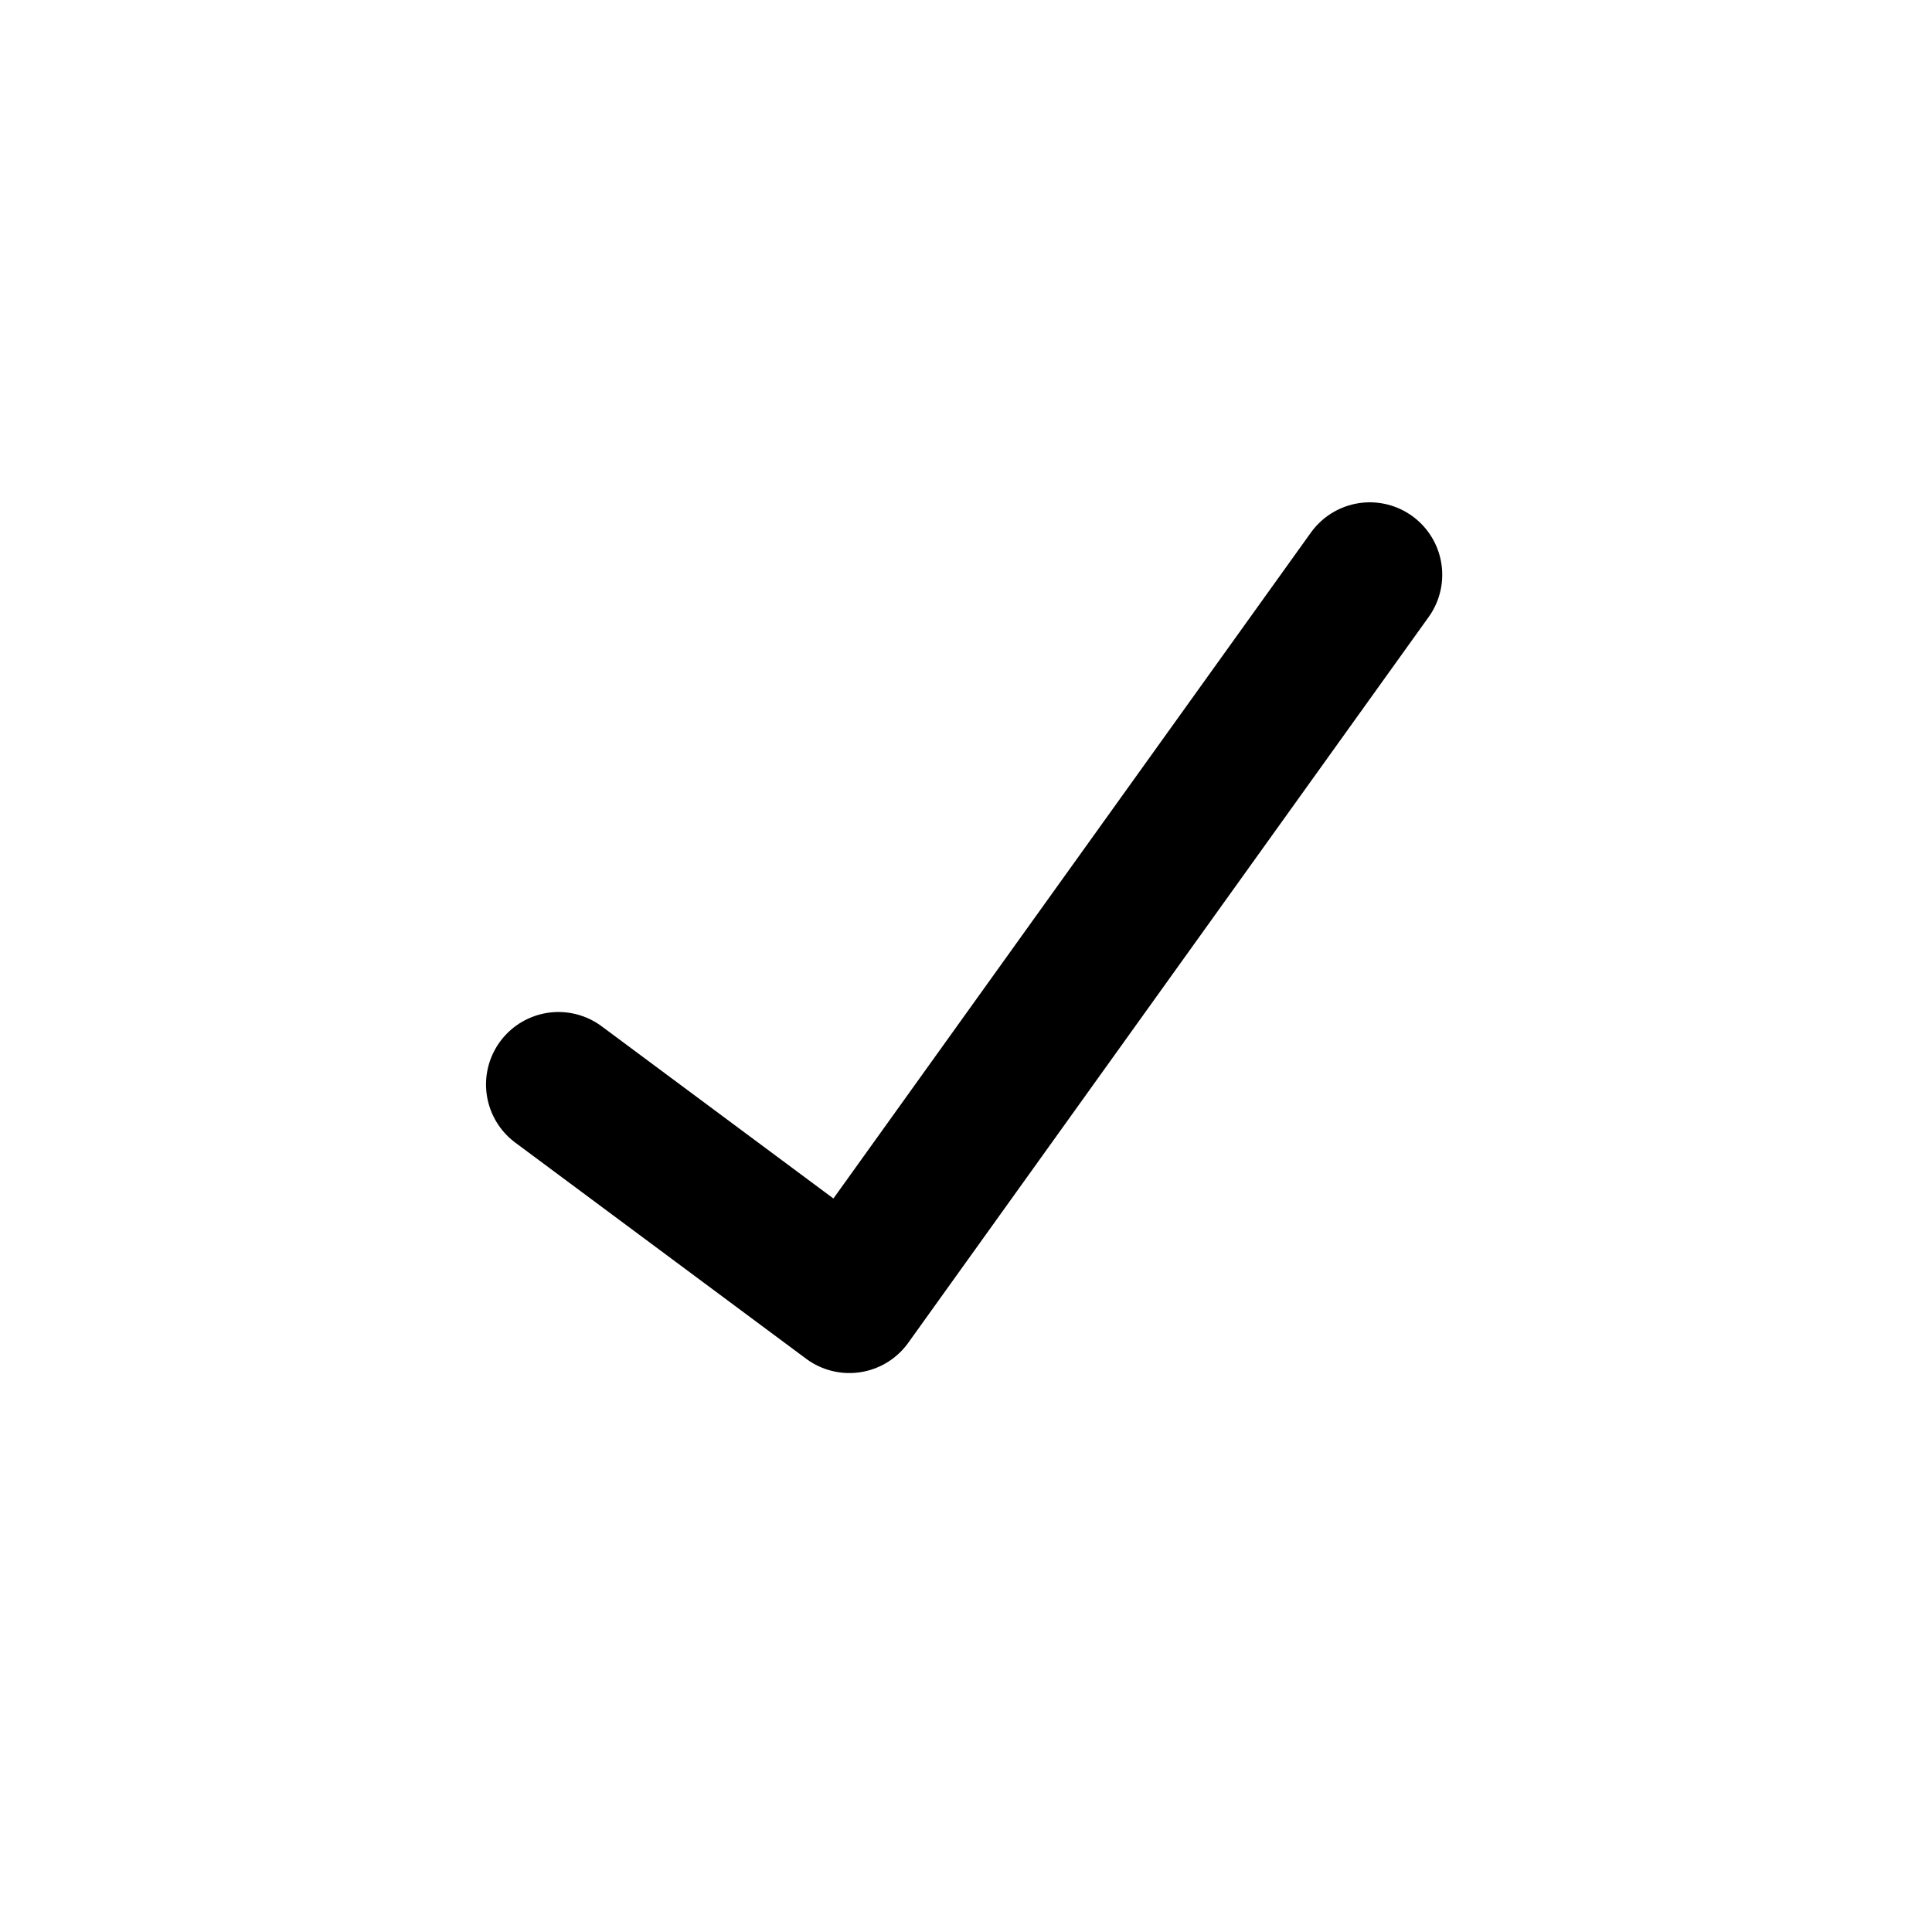
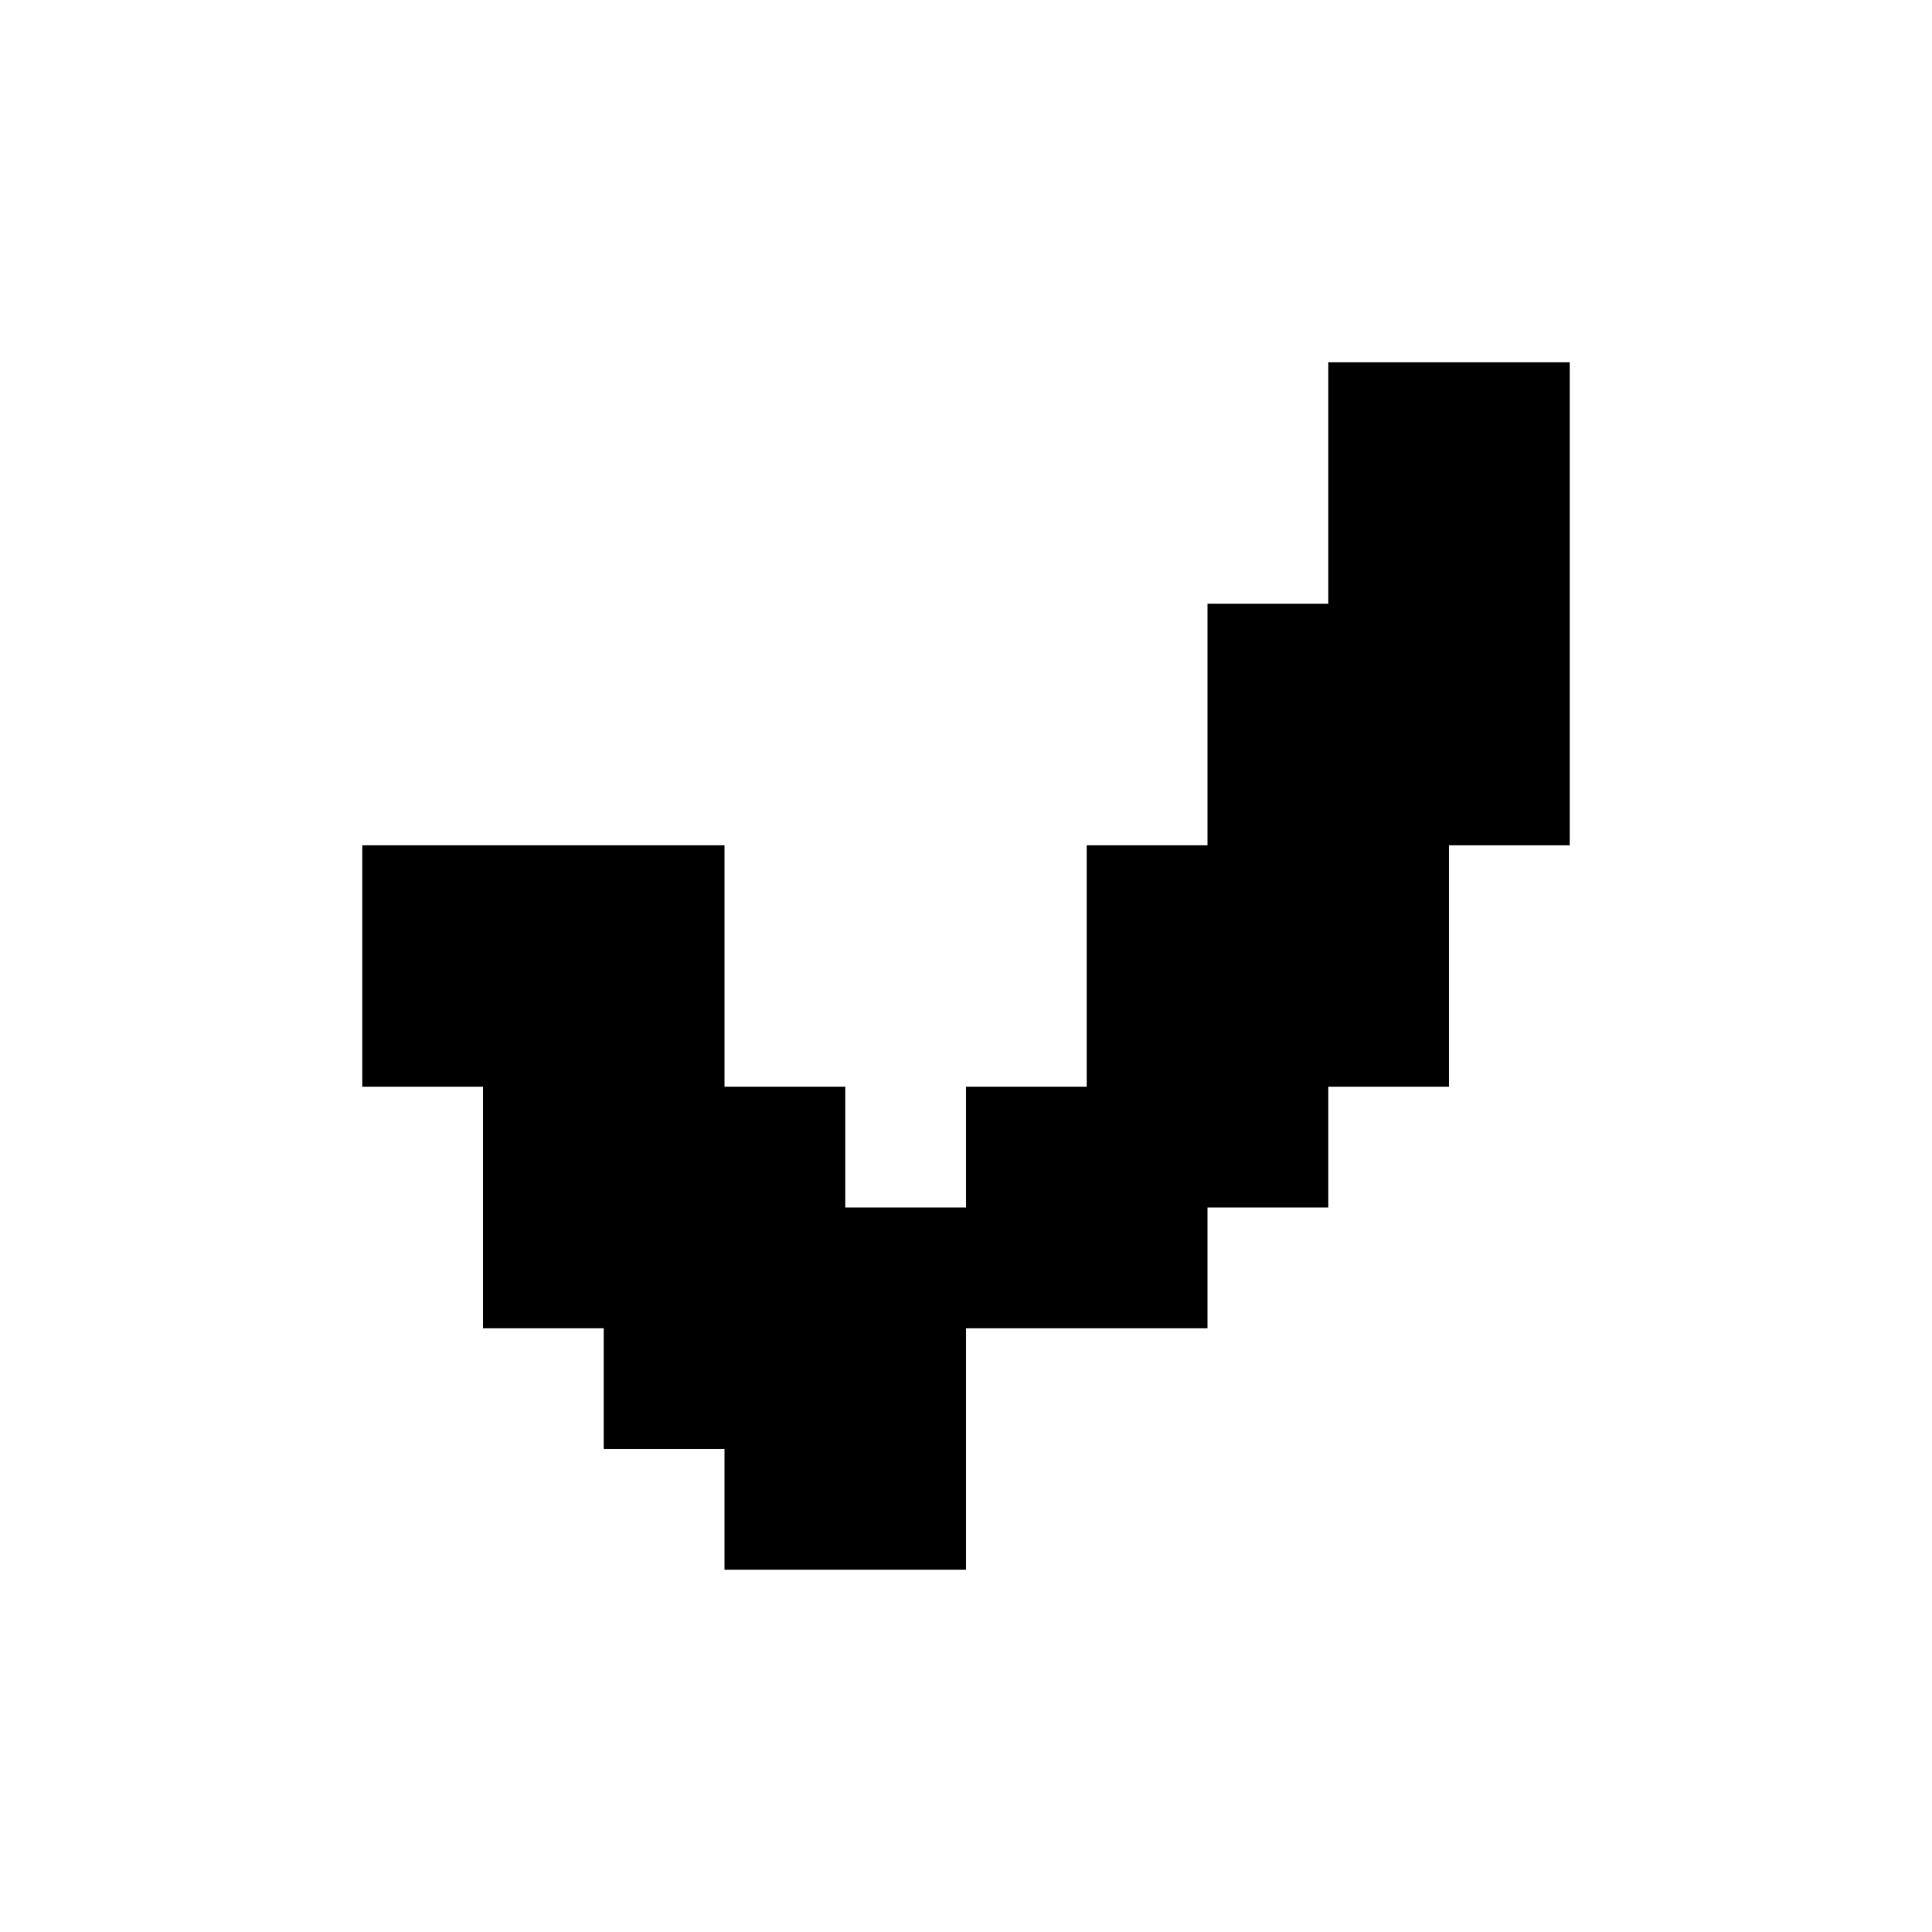
<svg xmlns="http://www.w3.org/2000/svg" width="16" height="16" viewBox="0 0 16 16" fill="none">
-   <path d="M4.625 8.981L7.034 10.771L11.344 4.76" stroke="black" stroke-width="1.2" stroke-linecap="round" stroke-linejoin="round" />
+   <path fill="black" d="M11 3h2v4h-1v2h-1v1h-1v1H8v2H6v-1H5v-1H4V9H3V7h3v2h1v1h1V9h1V7h1V5h1V3Z" />
</svg>
